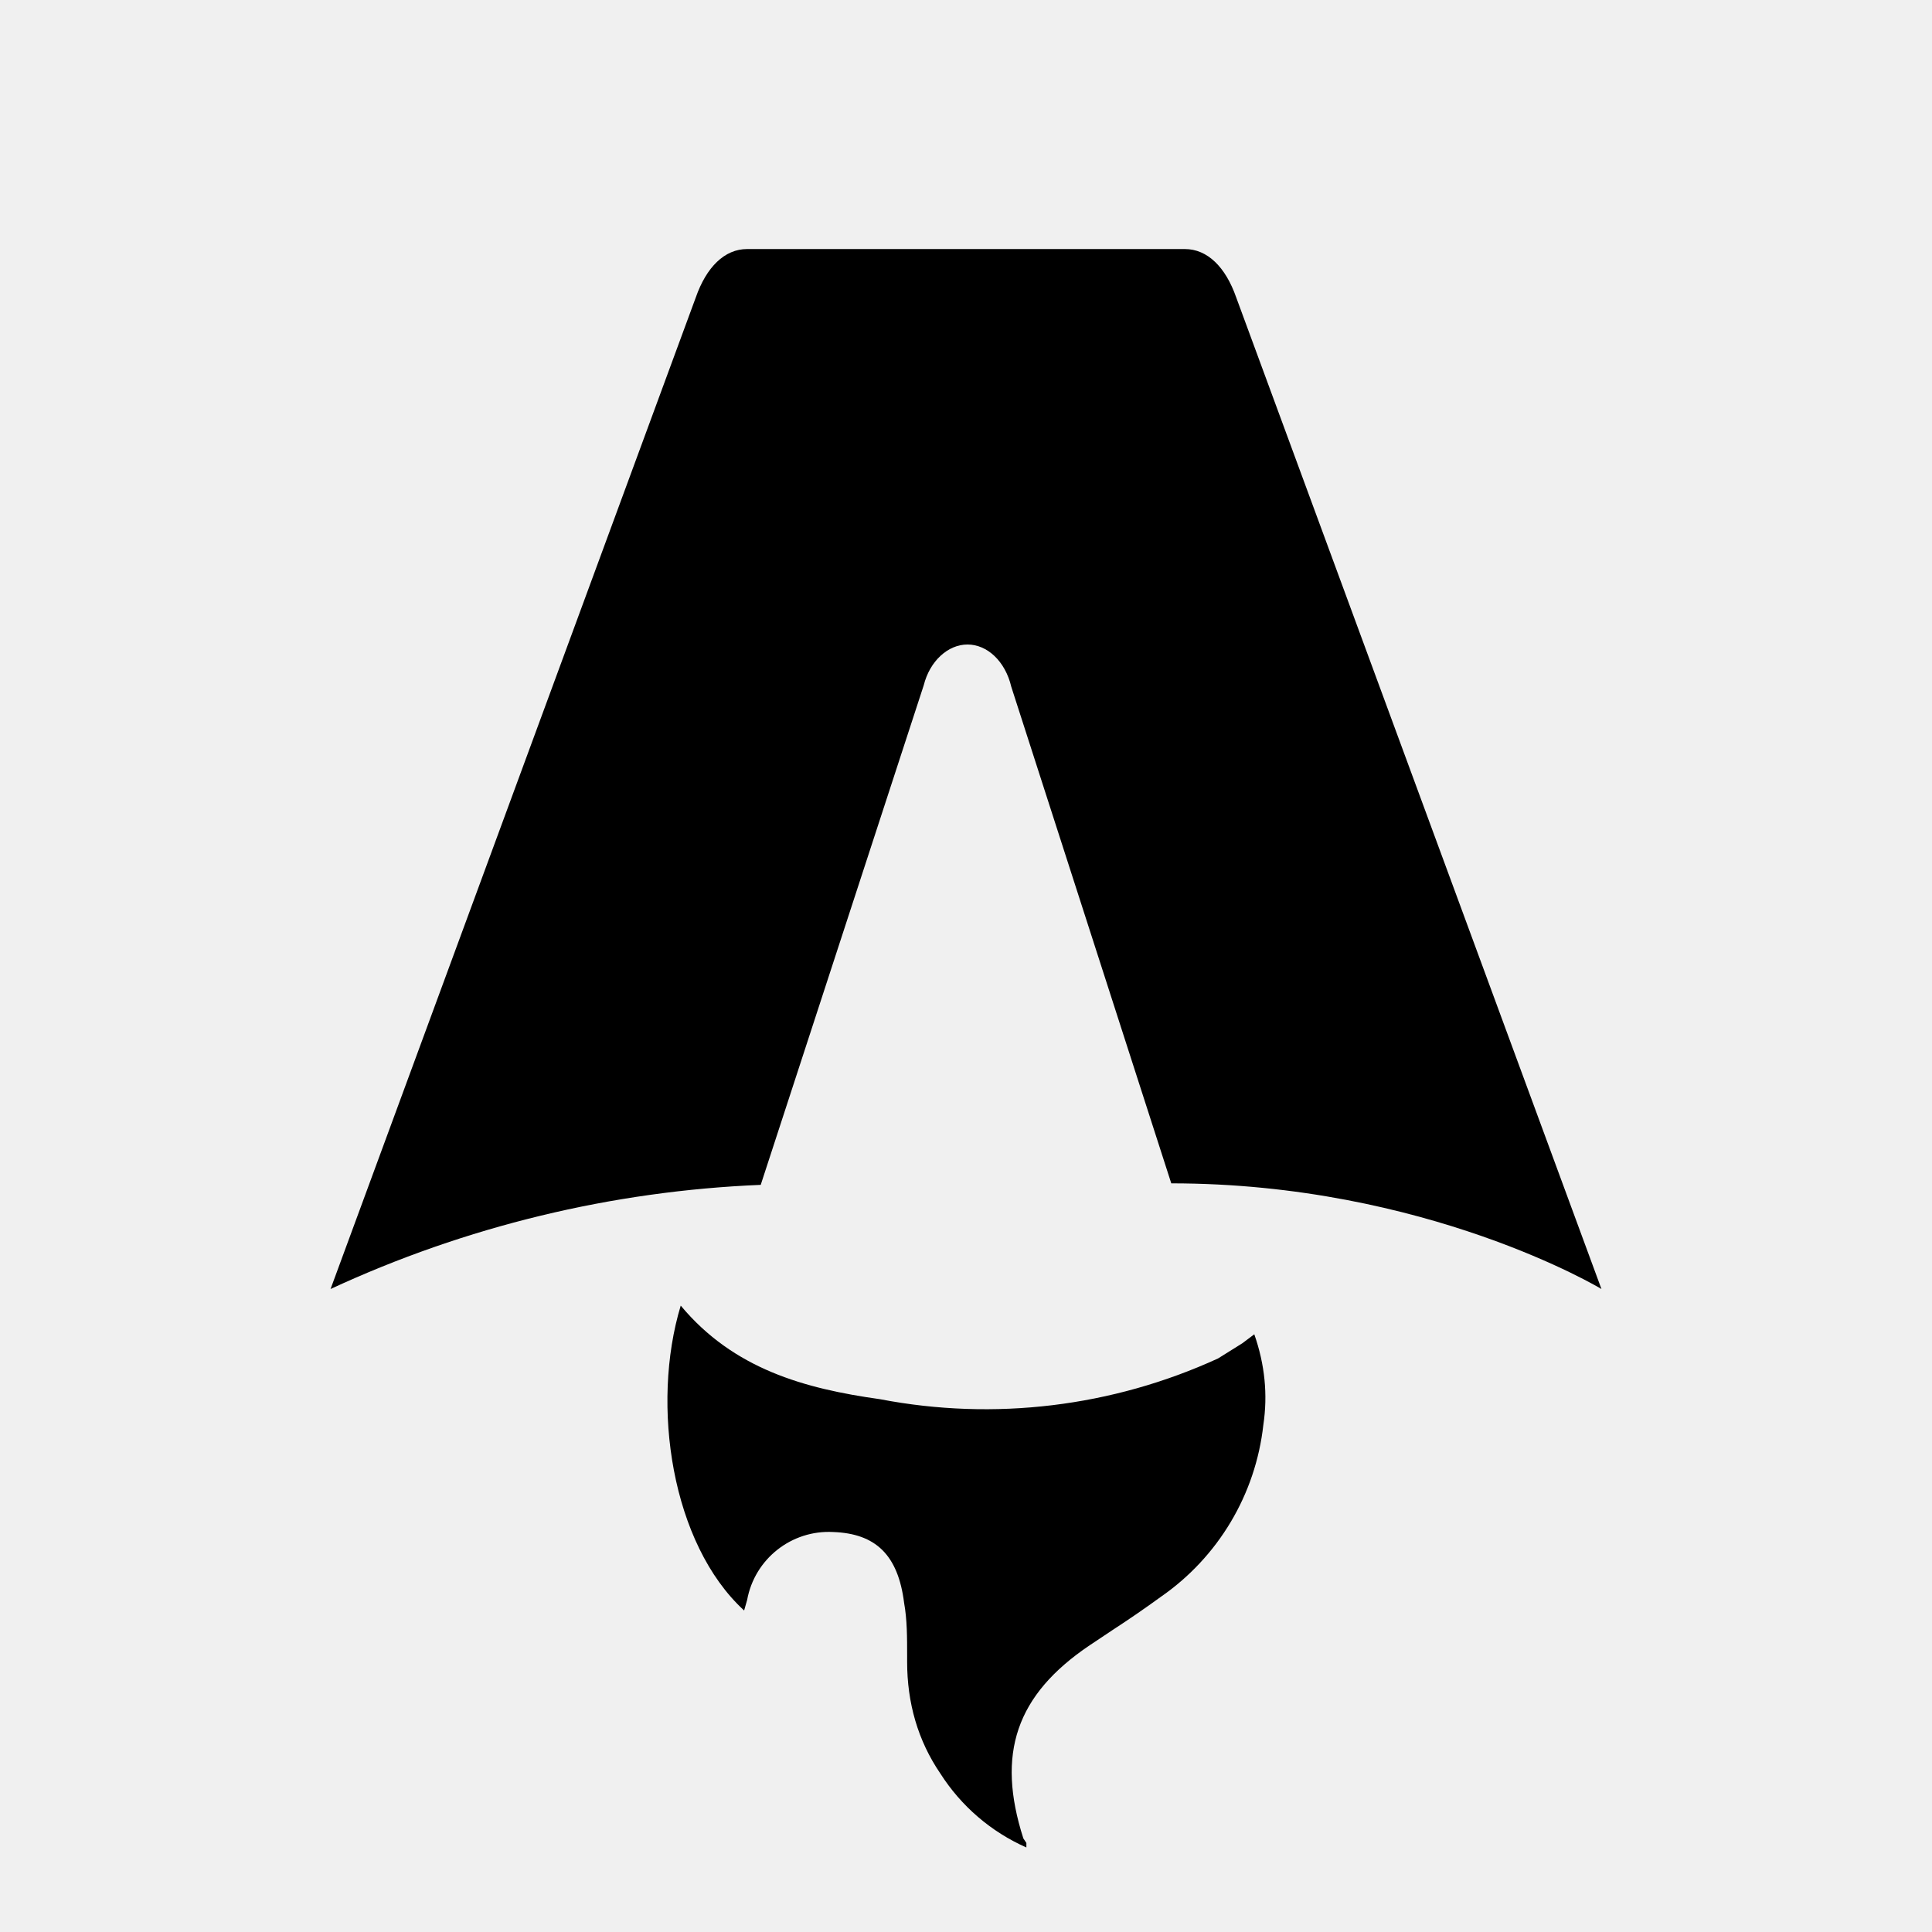
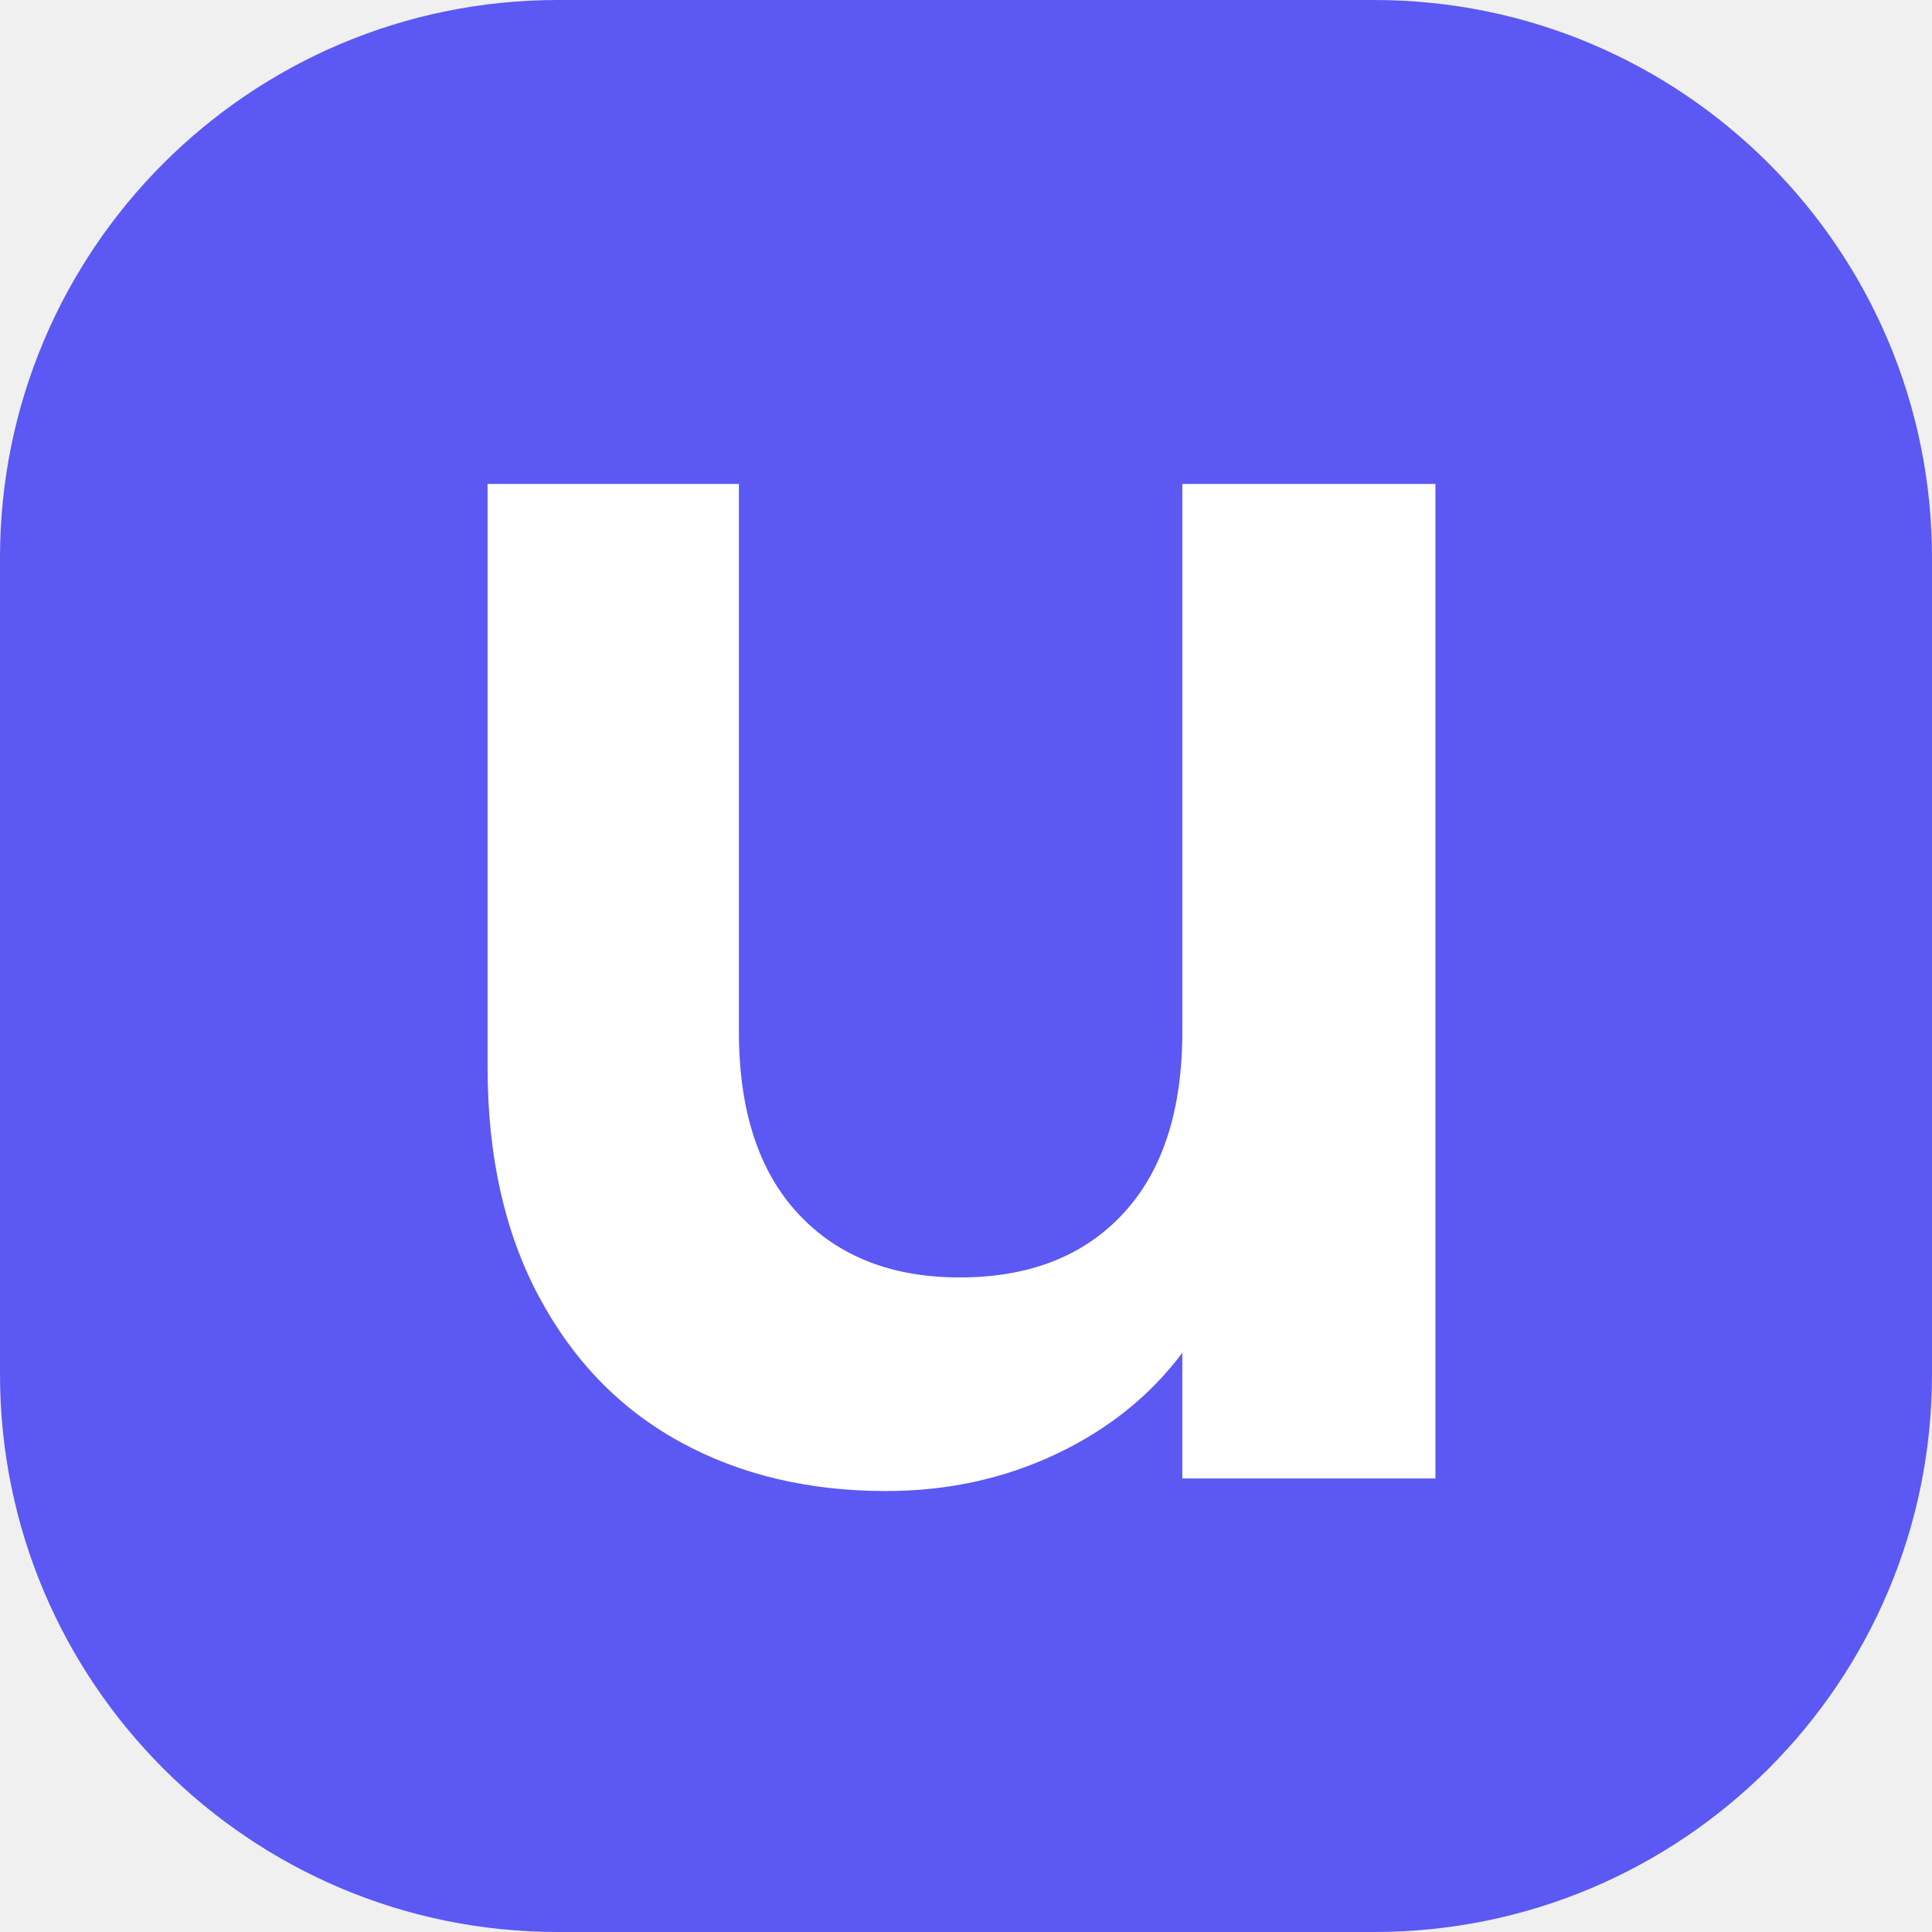
- <svg xmlns="http://www.w3.org/2000/svg" fill="none" viewBox="0 0 128 128">
-   <path d="M50.4 78.5a75.1 75.1 0 0 0-28.5 6.9l24.2-65.7c.7-2 1.9-3.2 3.4-3.2h29c1.5 0 2.7 1.2 3.4 3.2l24.2 65.7s-11.6-7-28.5-7L67 45.5c-.4-1.7-1.6-2.8-2.9-2.8-1.3 0-2.5 1.1-2.9 2.7L50.4 78.5Zm-1.1 28.2Zm-4.2-20.2c-2 6.6-.6 15.8 4.2 20.2a17.5 17.5 0 0 1 .2-.7 5.5 5.5 0 0 1 5.7-4.5c2.8.1 4.3 1.5 4.7 4.7.2 1.1.2 2.3.2 3.5v.4c0 2.7.7 5.2 2.2 7.4a13 13 0 0 0 5.7 4.9v-.3l-.2-.3c-1.8-5.6-.5-9.5 4.4-12.8l1.5-1a73 73 0 0 0 3.2-2.2 16 16 0 0 0 6.8-11.4c.3-2 .1-4-.6-6l-.8.6-1.6 1a37 37 0 0 1-22.4 2.7c-5-.7-9.7-2-13.2-6.2Z" />
-   <style>
-         path { fill: #000; }
-         @media (prefers-color-scheme: dark) {
-             path { fill: #FFF; }
-         }
-     </style>
+ <svg xmlns="http://www.w3.org/2000/svg" version="1.1" id="Layer_1" x="0px" y="0px" viewBox="0 0 1080 1080" style="enable-background:new 0 0 1080 1080;" xml:space="preserve">
+   <style type="text/css">
+ 	.st0{display:none;}
+ 	.st1{display:inline;fill:#5B58F4;}
+ 	.st2{fill:#5B58F4;}
+ 	.st3{fill:#FFFFFF;}
+ </style>
+   <g class="st0">
+     <path class="st1" d="M381.24,419.98v154.24c3.9,41.55,21.25,68.32,61.06,68.32c33.84,0,57.36-23.52,66.54-45.89   c2.87-7.46,4.59-16.63,4.59-25.81V400.49h50.47v44.52c13.78-22.04,42.71-49.42,90.43-49.42c43.59,0,95.79,24.09,95.79,121.6v154.24   c2.36,25.19,9.69,44.94,23.95,56.59c41.39-51.46,66.17-116.84,66.17-188.01c0-165.82-134.42-300.24-300.24-300.24   c-76.35,0-146.02,28.51-199,75.45C363.97,332.1,381.24,363.89,381.24,419.98z" />
+     <path class="st1" d="M698.76,660.02V505.78c-3.9-41.55-21.25-68.32-61.06-68.32c-33.84,0-57.36,23.52-66.54,45.89   c-2.87,7.46-4.59,16.63-4.59,25.81v170.35H516.1v-44.52c-13.78,22.04-42.71,49.42-90.43,49.42c-43.59,0-95.79-24.09-95.79-121.6   V408.58c-2.36-25.19-9.69-44.94-23.95-56.59c-41.39,51.46-66.17,116.84-66.17,188.01c0,165.82,134.42,300.24,300.24,300.24   c76.35,0,146.02-28.51,199-75.45C716.03,747.9,698.76,716.11,698.76,660.02z" />
+   </g>
+   <path class="st2" d="M768.16,1080H311.84C139.62,1080,0,940.38,0,768.16V311.84C0,139.62,139.62,0,311.84,0h456.32  C940.38,0,1080,139.62,1080,311.84v456.32C1080,940.38,940.38,1080,768.16,1080z" />
+   <g>
+     <path class="st3" d="M802.42,270.53v555.95h-141.5v-70.25c-18.06,24.08-41.65,42.99-70.75,56.7c-29.1,13.7-60.71,20.57-94.83,20.57   c-43.5,0-81.96-9.19-115.4-27.6c-33.46-18.39-59.71-45.49-78.78-81.29c-19.07-35.78-28.6-78.43-28.6-127.95V270.53h140.49V576.6   c0,44.16,11.04,78.12,33.12,101.86c22.08,23.76,52.18,35.63,90.32,35.63c38.79,0,69.24-11.87,91.32-35.63   c22.08-23.74,33.12-57.7,33.12-101.86V270.53H802.42z" />
+   </g>
</svg>
